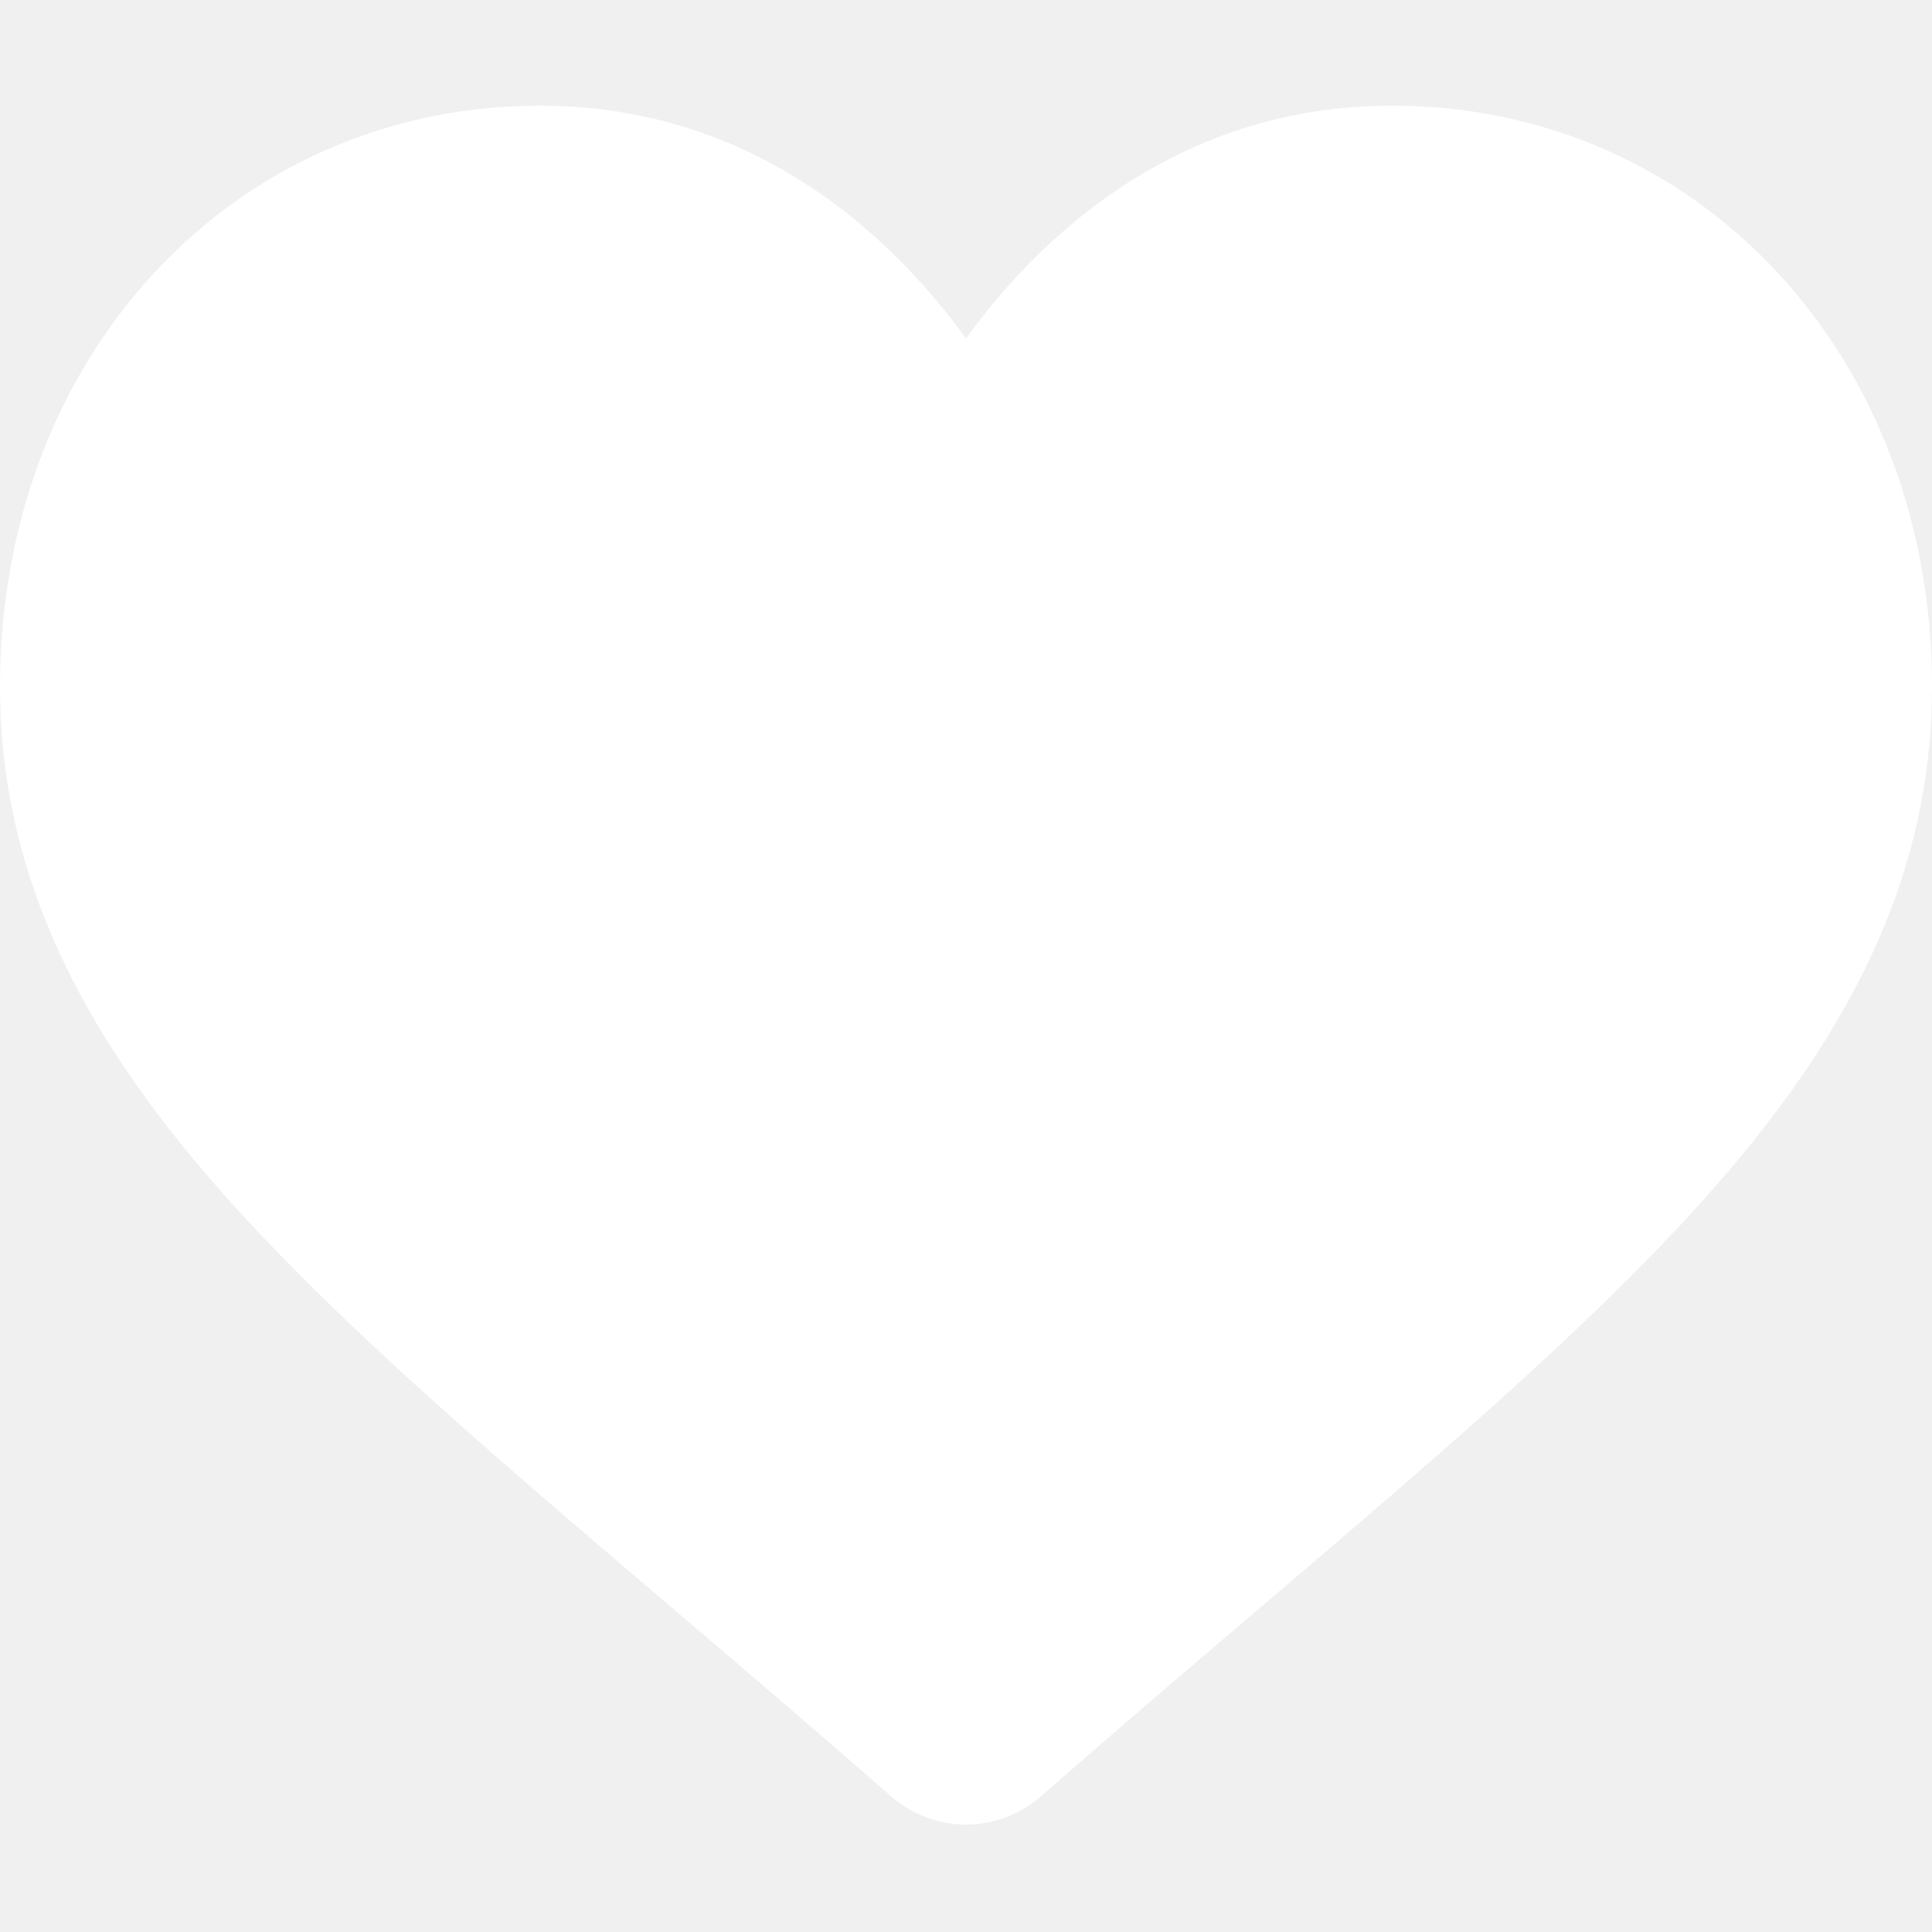
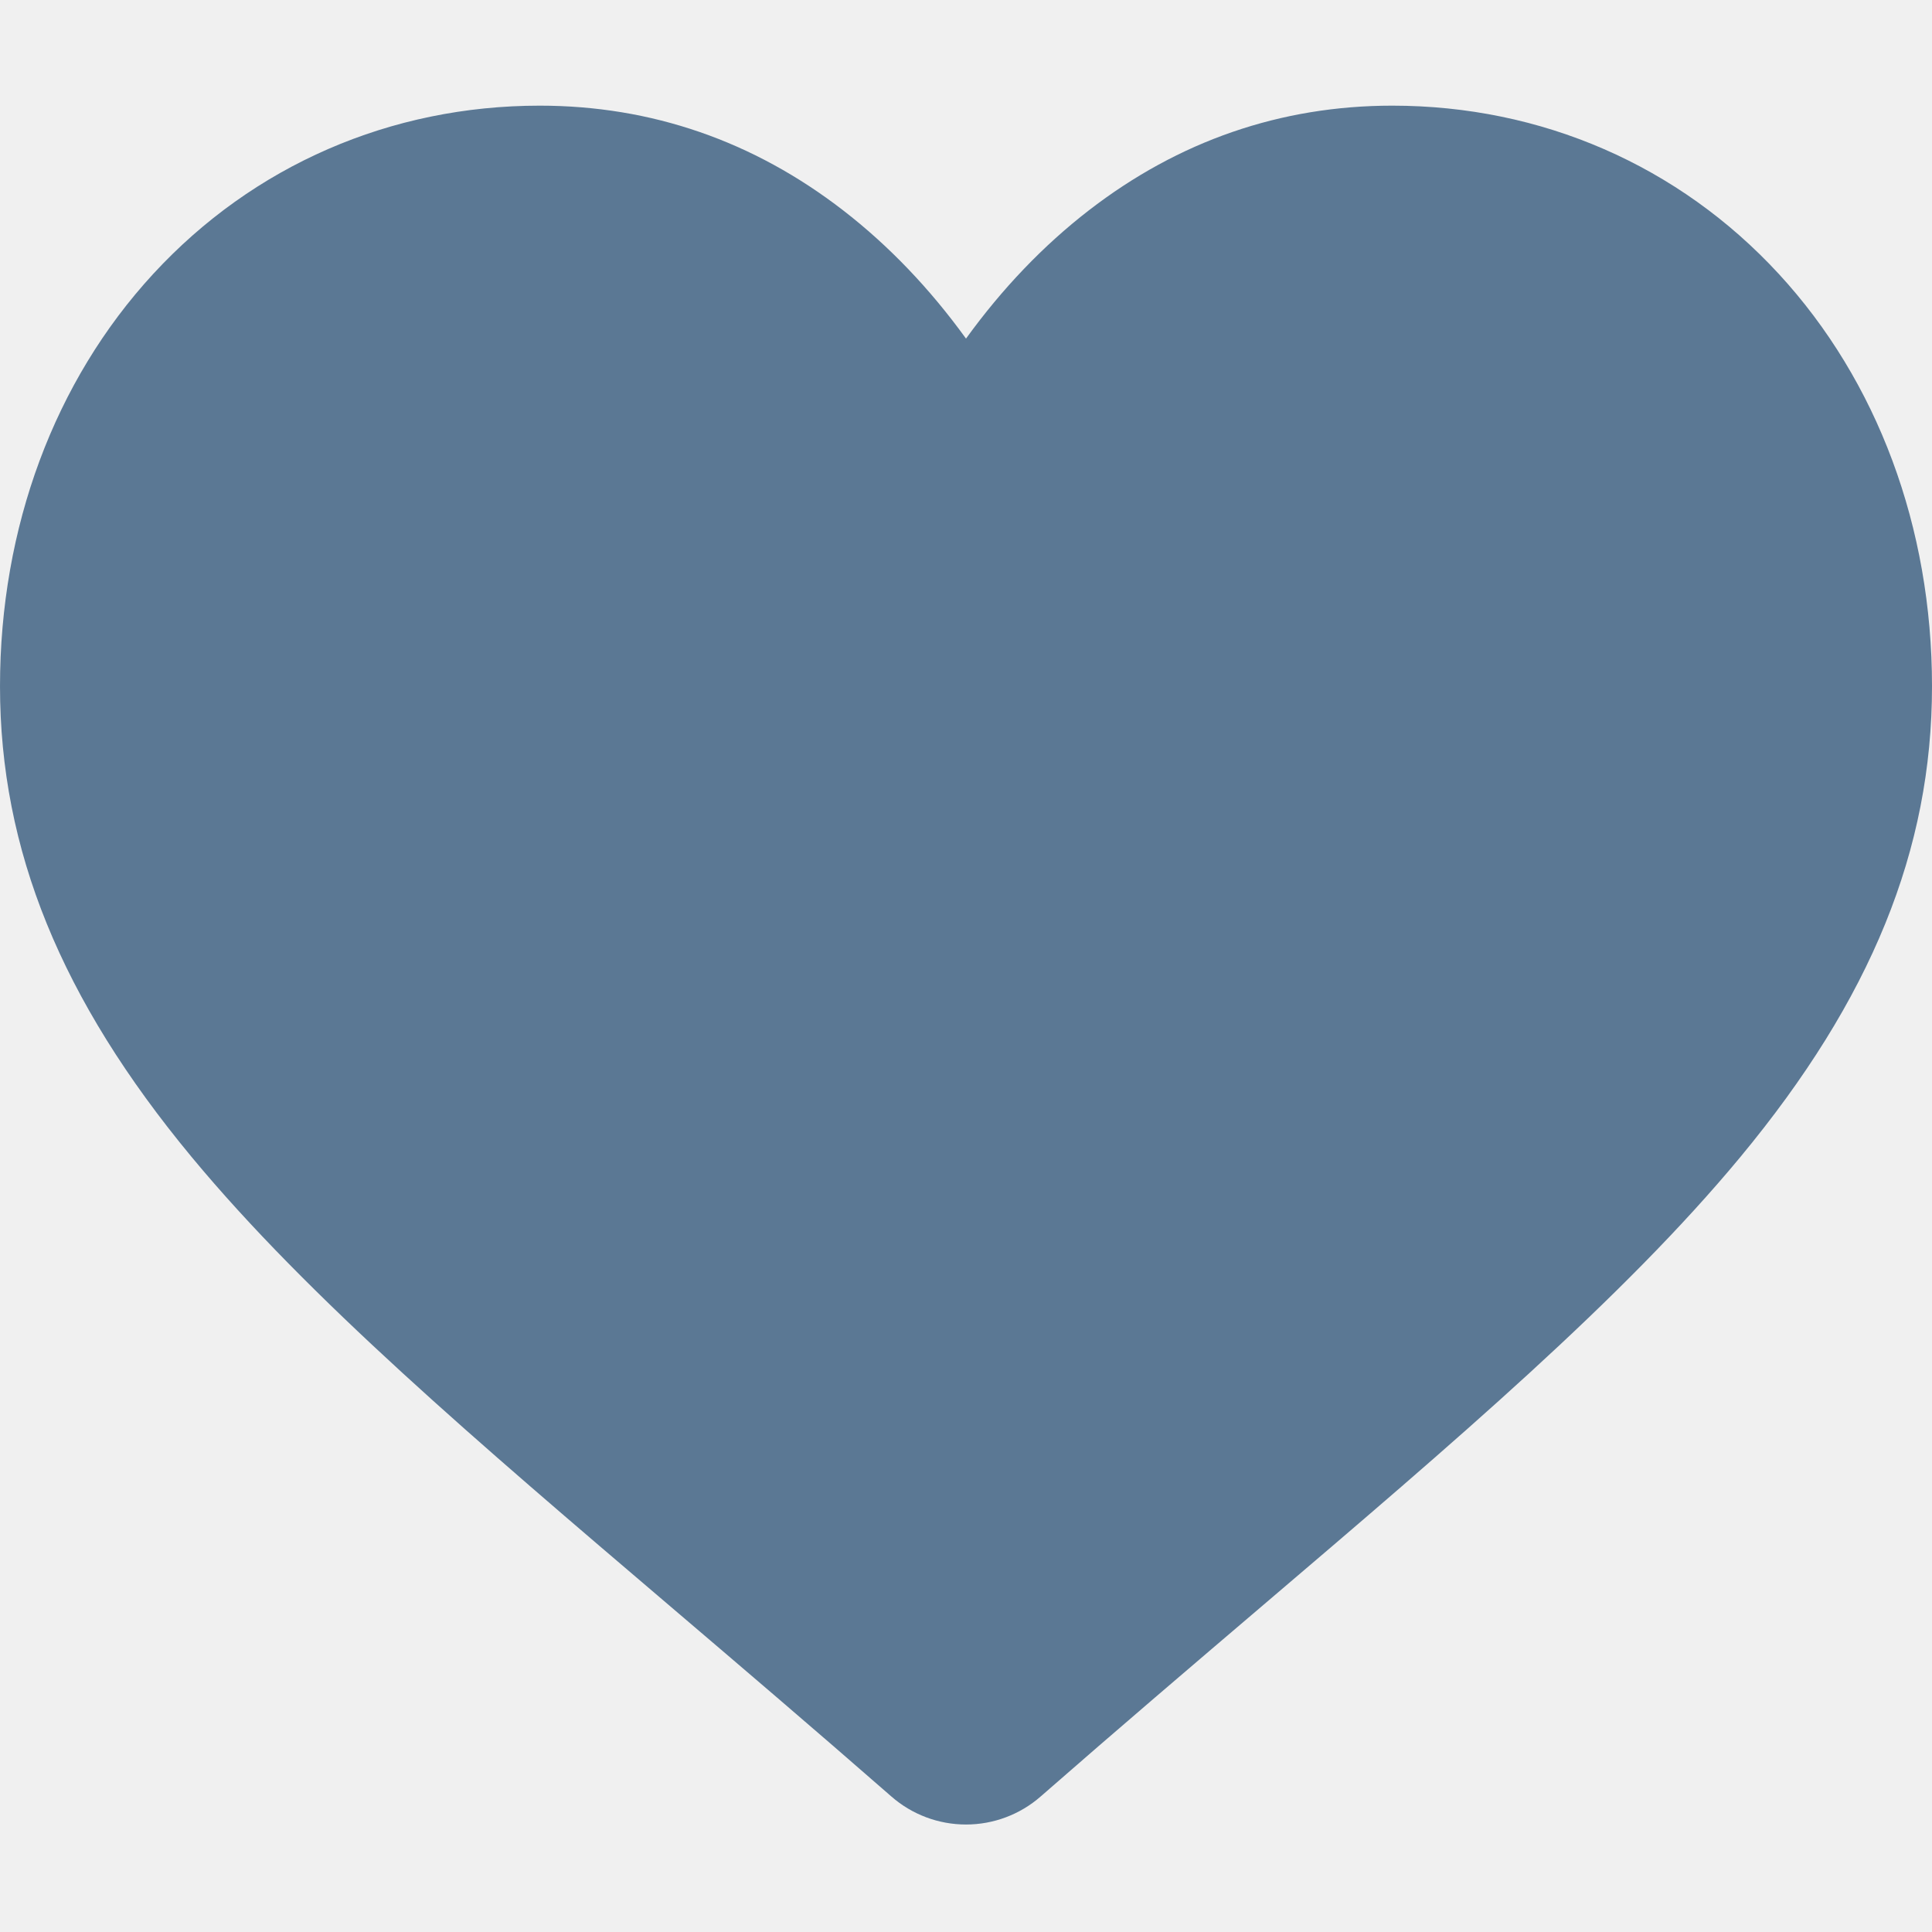
<svg xmlns="http://www.w3.org/2000/svg" viewBox="0 -28 512 512">
-   <path style="fill:#FFFFFF" d="m471.383 44.578c-26.504-28.746-62.871-44.578-102.41-44.578-29.555 0-56.621 9.344-80.449 27.77-12.023 9.301-22.918 20.68-32.523 33.961-9.602-13.277-20.5-24.66-32.527-33.961-23.824-18.426-50.891-27.77-80.445-27.77-39.539 0-75.91 15.832-102.414 44.578-26.188 28.41-40.613 67.223-40.613 109.293 0 43.301 16.137 82.938 50.781 124.742 30.992 37.395 75.535 75.355 127.117 119.312 17.613 15.012 37.578 32.027 58.309 50.152 5.477 4.797 12.504 7.438 19.793 7.438 7.285 0 14.316-2.641 19.785-7.43 20.73-18.129 40.707-35.152 58.328-50.172 51.574-43.949 96.117-81.906 127.109-119.305 34.645-41.801 50.777-81.438 50.777-124.742 0-42.066-14.426-80.879-40.617-109.289zm0 0" />
+   <path style="fill:#5B7894" d="m471.383 44.578c-26.504-28.746-62.871-44.578-102.41-44.578-29.555 0-56.621 9.344-80.449 27.77-12.023 9.301-22.918 20.68-32.523 33.961-9.602-13.277-20.5-24.66-32.527-33.961-23.824-18.426-50.891-27.77-80.445-27.77-39.539 0-75.91 15.832-102.414 44.578-26.188 28.41-40.613 67.223-40.613 109.293 0 43.301 16.137 82.938 50.781 124.742 30.992 37.395 75.535 75.355 127.117 119.312 17.613 15.012 37.578 32.027 58.309 50.152 5.477 4.797 12.504 7.438 19.793 7.438 7.285 0 14.316-2.641 19.785-7.43 20.73-18.129 40.707-35.152 58.328-50.172 51.574-43.949 96.117-81.906 127.109-119.305 34.645-41.801 50.777-81.438 50.777-124.742 0-42.066-14.426-80.879-40.617-109.289zm0 0" />
</svg>
